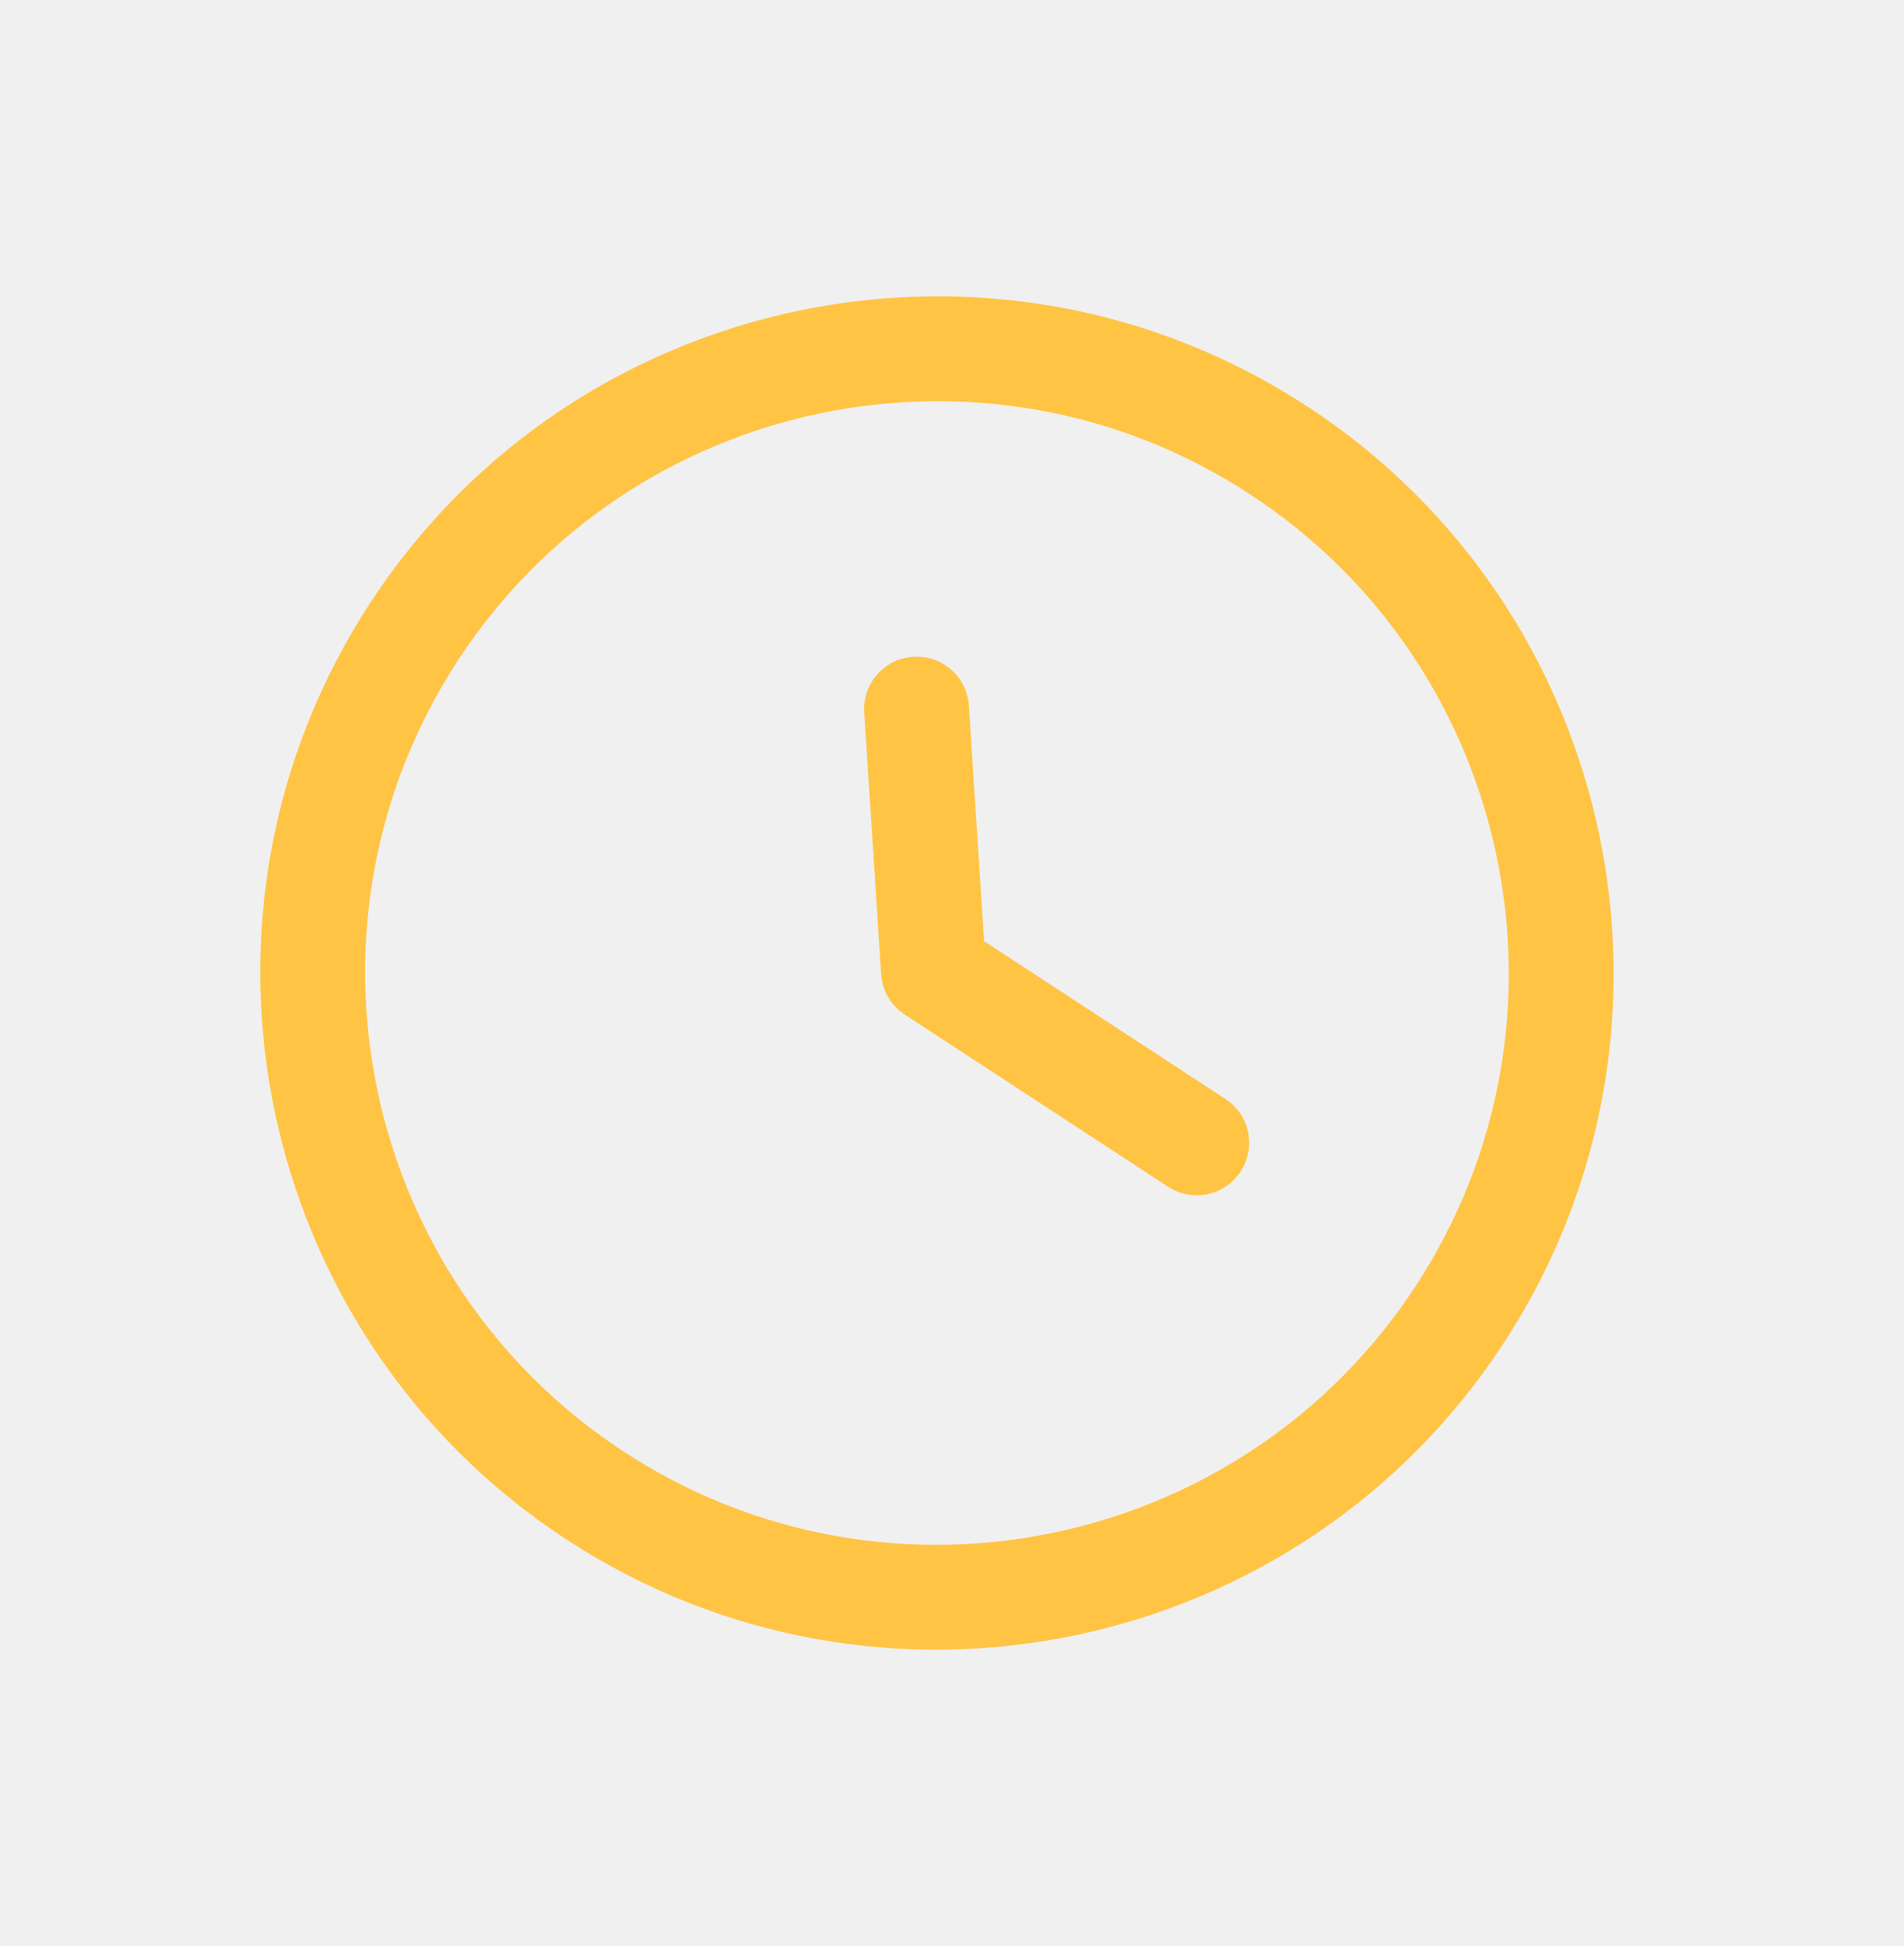
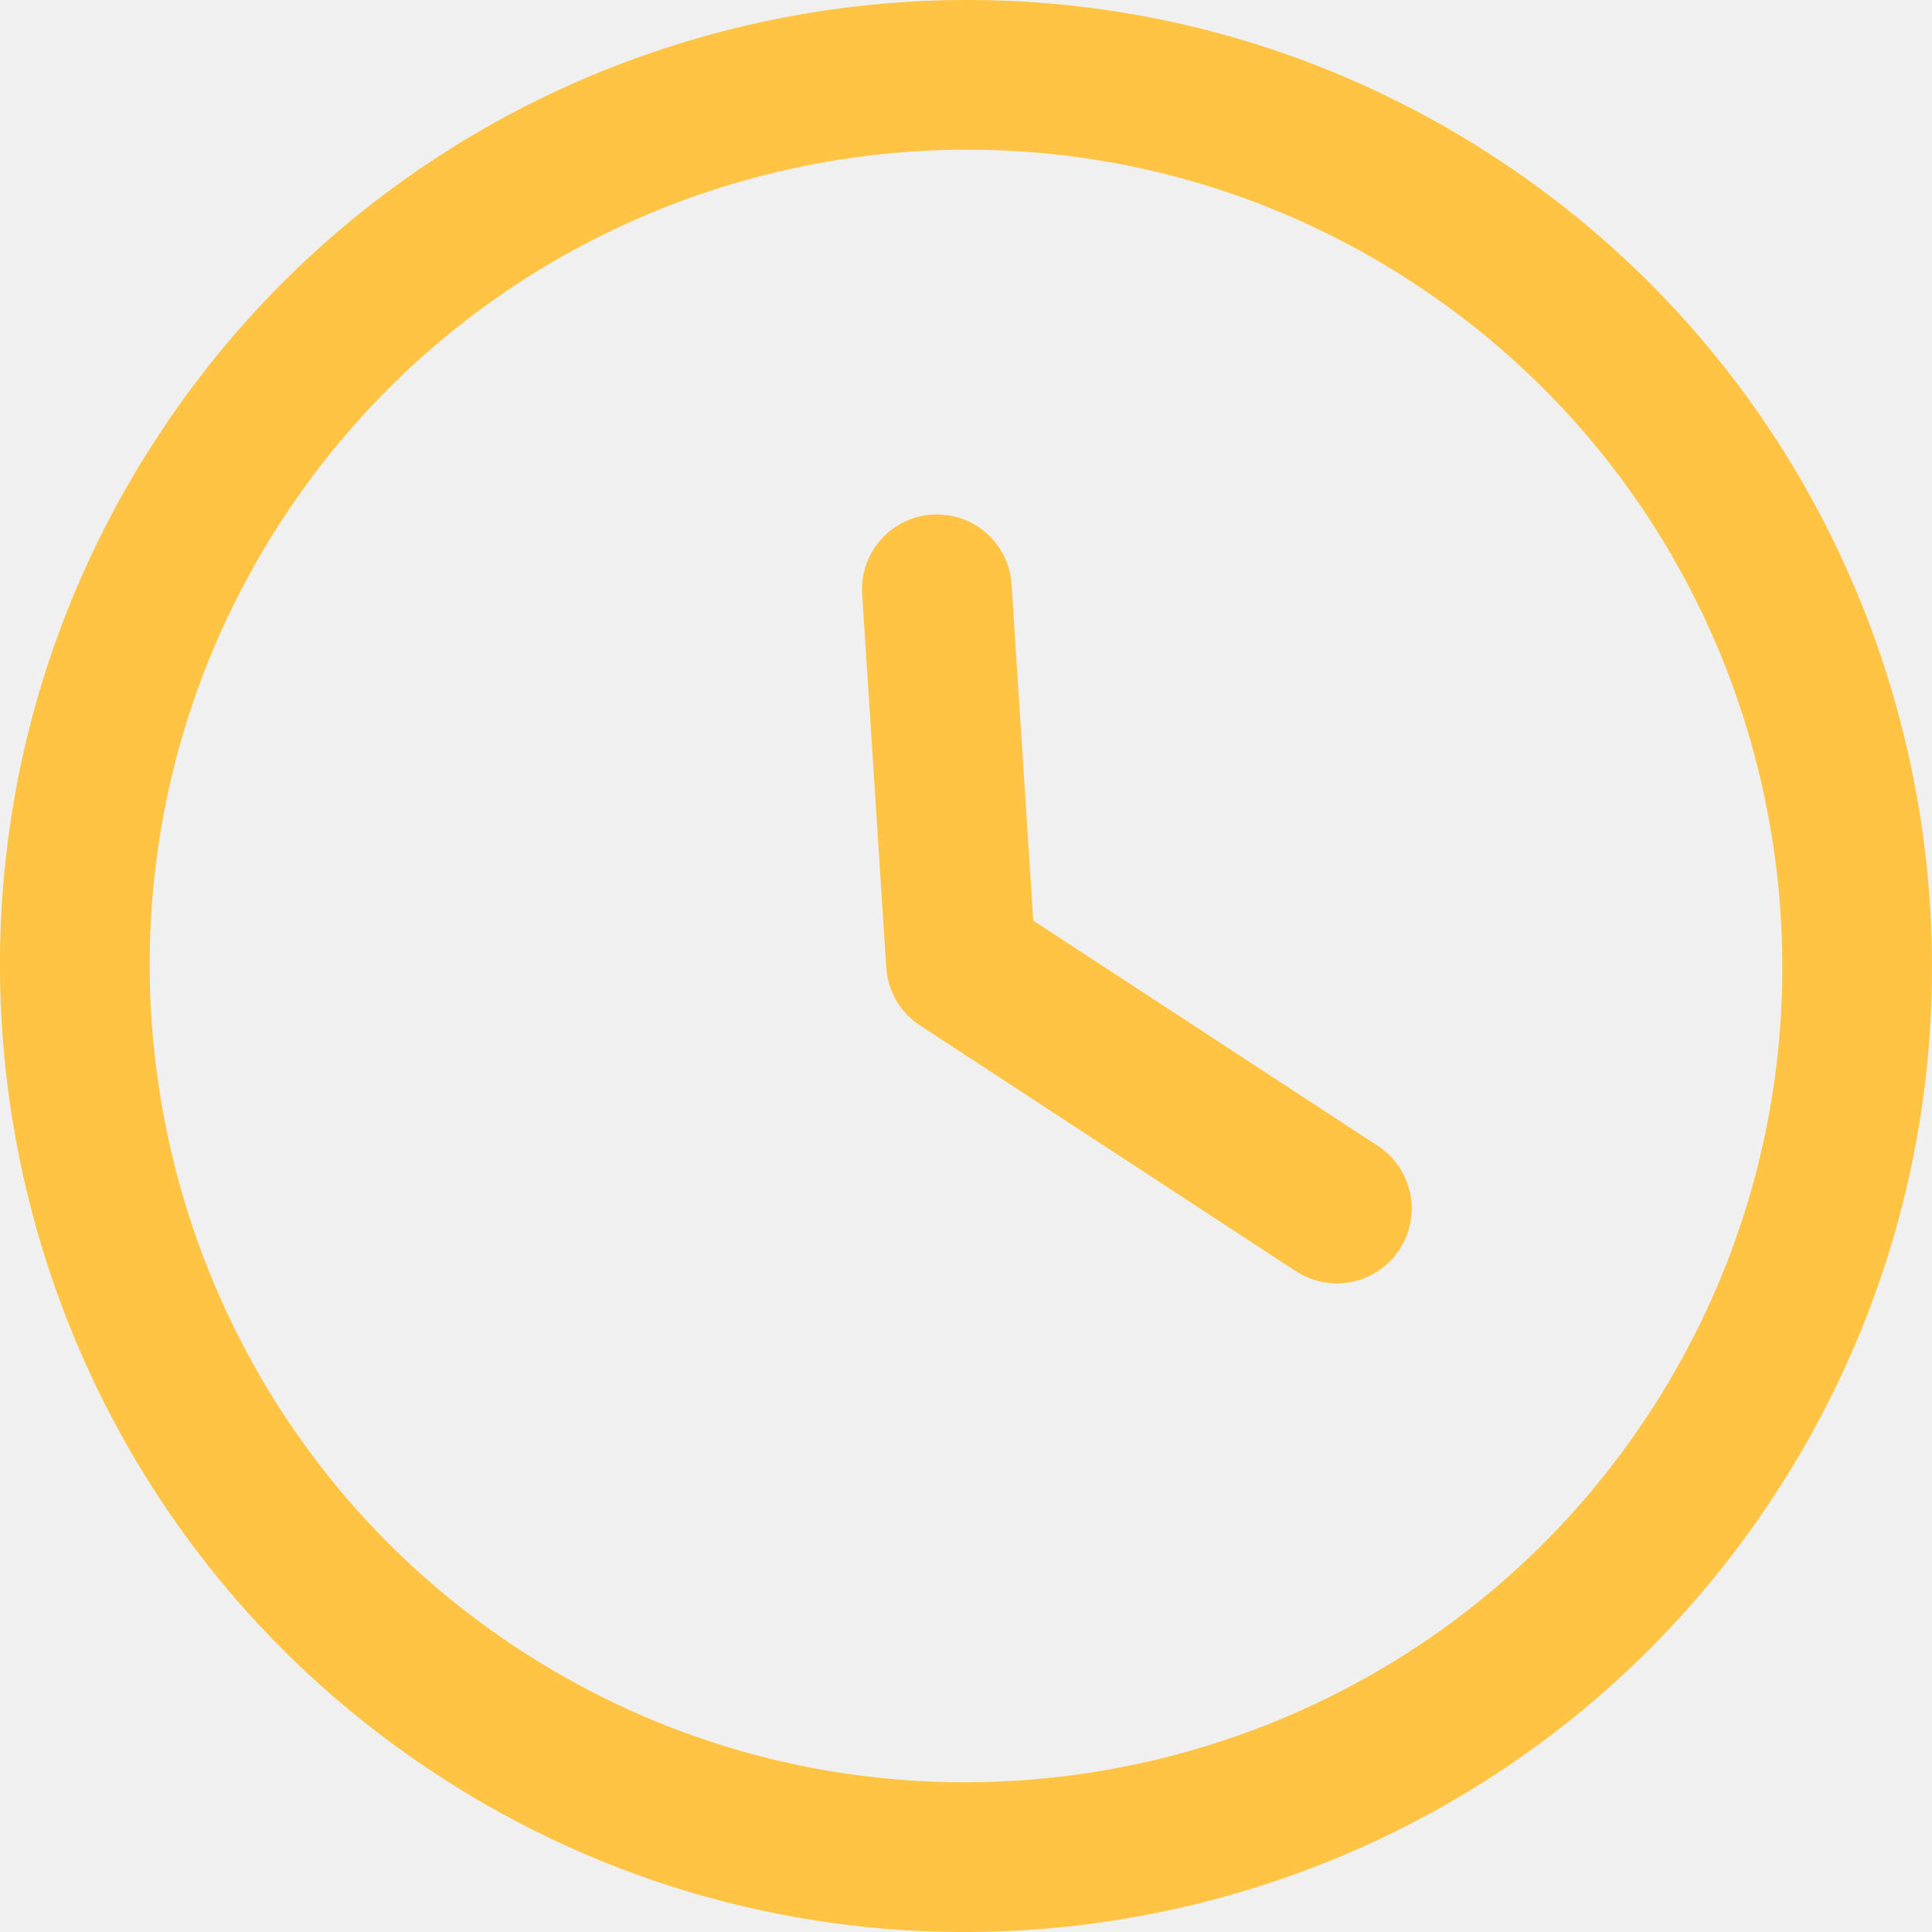
- <svg xmlns="http://www.w3.org/2000/svg" width="45" height="46" viewBox="0 0 45 46" fill="none">
-   <g clip-path="url(#clip0)">
-     <path d="M22.902 16.682L23.261 22.247L28.966 25.978C29.54 26.353 29.701 27.119 29.325 27.693C28.95 28.267 28.183 28.427 27.61 28.052L21.386 23.983C21.059 23.769 20.852 23.414 20.828 23.025L20.428 16.841C20.41 16.563 20.486 16.301 20.627 16.084C20.834 15.768 21.18 15.55 21.587 15.525C22.269 15.48 22.859 15.999 22.902 16.682Z" fill="#FFC444" />
-     <path d="M35.539 31.756C30.711 39.141 20.776 41.22 13.392 36.392C6.007 31.563 3.928 21.628 8.756 14.244C13.584 6.859 23.519 4.78 30.904 9.608C38.288 14.437 40.367 24.371 35.539 31.756ZM10.831 15.6C6.751 21.84 8.509 30.237 14.748 34.317C20.987 38.397 29.385 36.639 33.464 30.399C37.545 24.159 35.786 15.763 29.547 11.683C23.308 7.603 14.91 9.361 10.831 15.6Z" fill="#FFC444" />
+ <svg xmlns="http://www.w3.org/2000/svg" fill="none" version="1.1" viewBox="0 0 31.991 31.991">
+   <g transform="translate(-6.1518 -7.0043)" clip-path="url(#a)" fill="#ffc444">
+     <path d="m22.902 16.682 0.359 5.566 5.705 3.73c0.574 0.375 0.734 1.142 0.359 1.716-0.375 0.574-1.142 0.734-1.716 0.359l-6.224-4.069c-0.327-0.214-0.534-0.569-0.558-0.958l-0.399-6.184c-0.018-0.278 0.057-0.54 0.199-0.757 0.207-0.316 0.552-0.535 0.959-0.559 0.683-0.045 1.272 0.473 1.316 1.156z" />
+     <path d="m35.539 31.756c-4.828 7.385-14.763 9.464-22.148 4.636-7.385-4.828-9.464-14.763-4.636-22.148 4.828-7.385 14.763-9.464 22.148-4.636 7.385 4.828 9.464 14.763 4.636 22.147zm-24.708-16.156c-4.08 6.239-2.322 14.637 3.917 18.716 6.239 4.08 14.637 2.322 18.716-3.917 4.08-6.24 2.322-14.637-3.917-18.716-6.239-4.08-14.637-2.322-18.716 3.917z" />
  </g>
  <defs>
-     <clipPath id="clip0">
-       <rect width="32" height="32" fill="white" transform="matrix(0.547249 -0.83697 -0.83697 -0.547249 26.783 45.1475)" />
+     <clipPath id="a">
+       <rect transform="matrix(.54725 -.83697 -.83697 -.54725 26.783 45.148)" width="32" height="32" fill="#fff" />
    </clipPath>
  </defs>
</svg>
